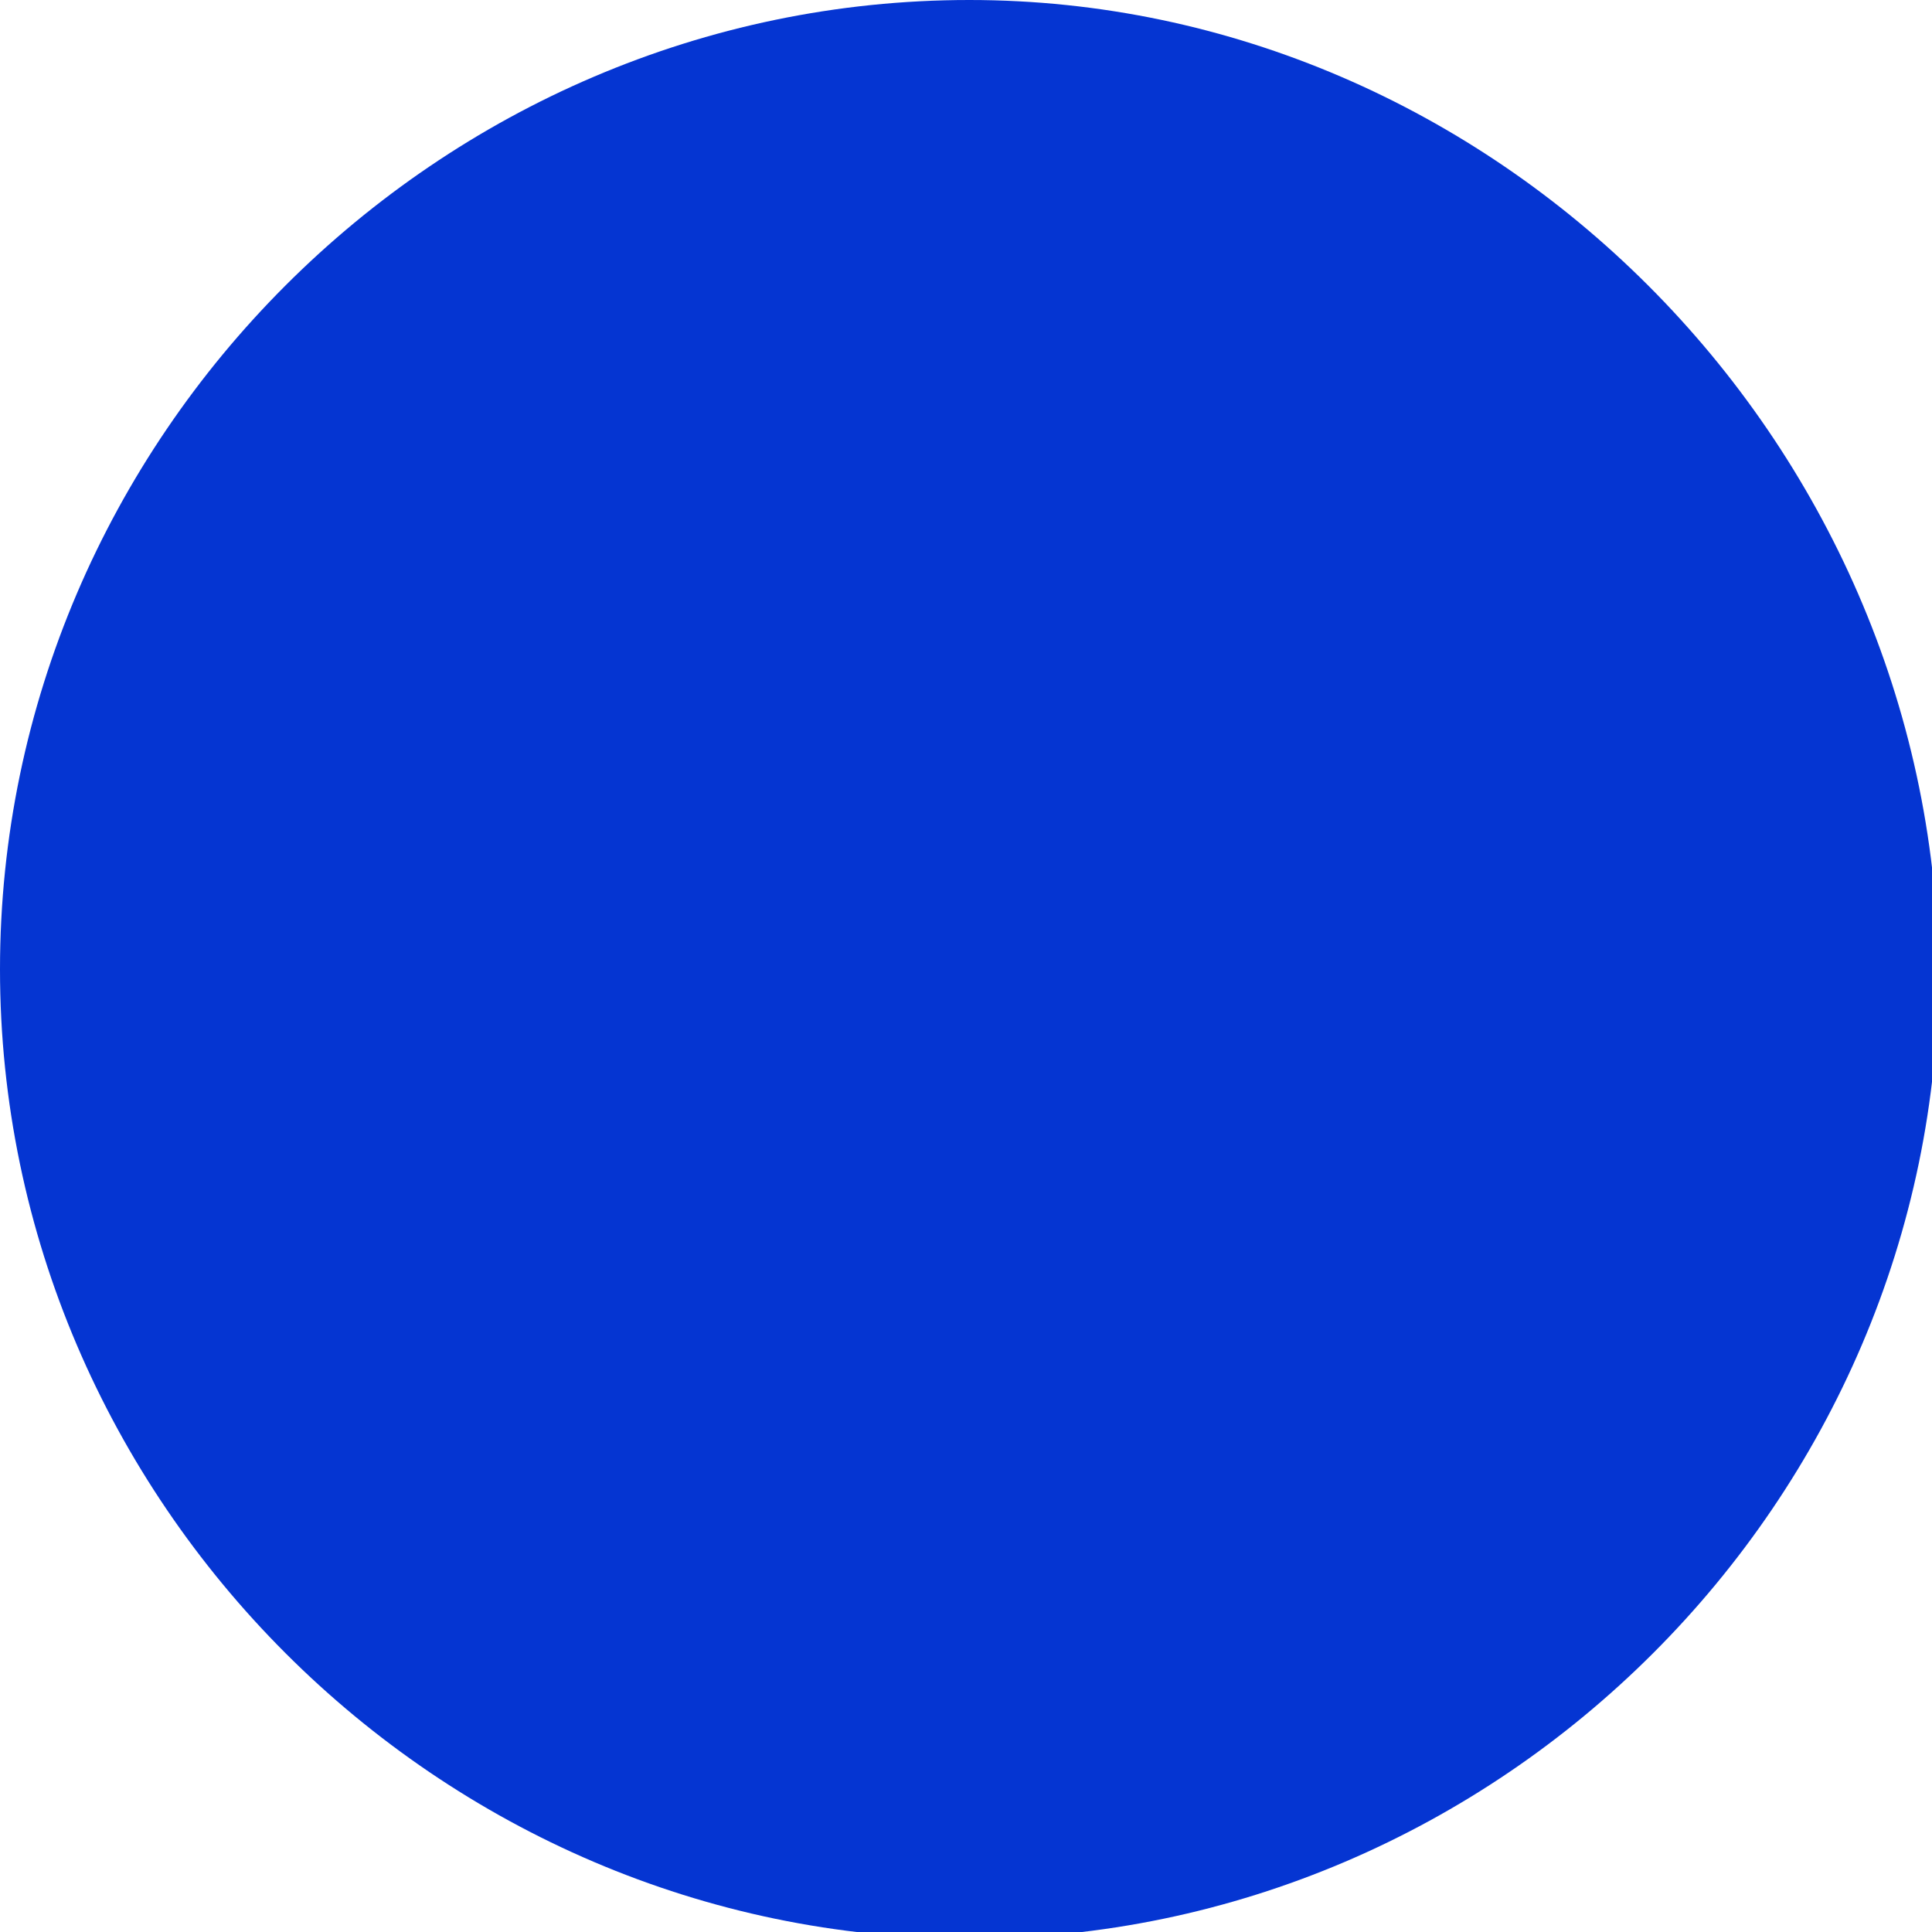
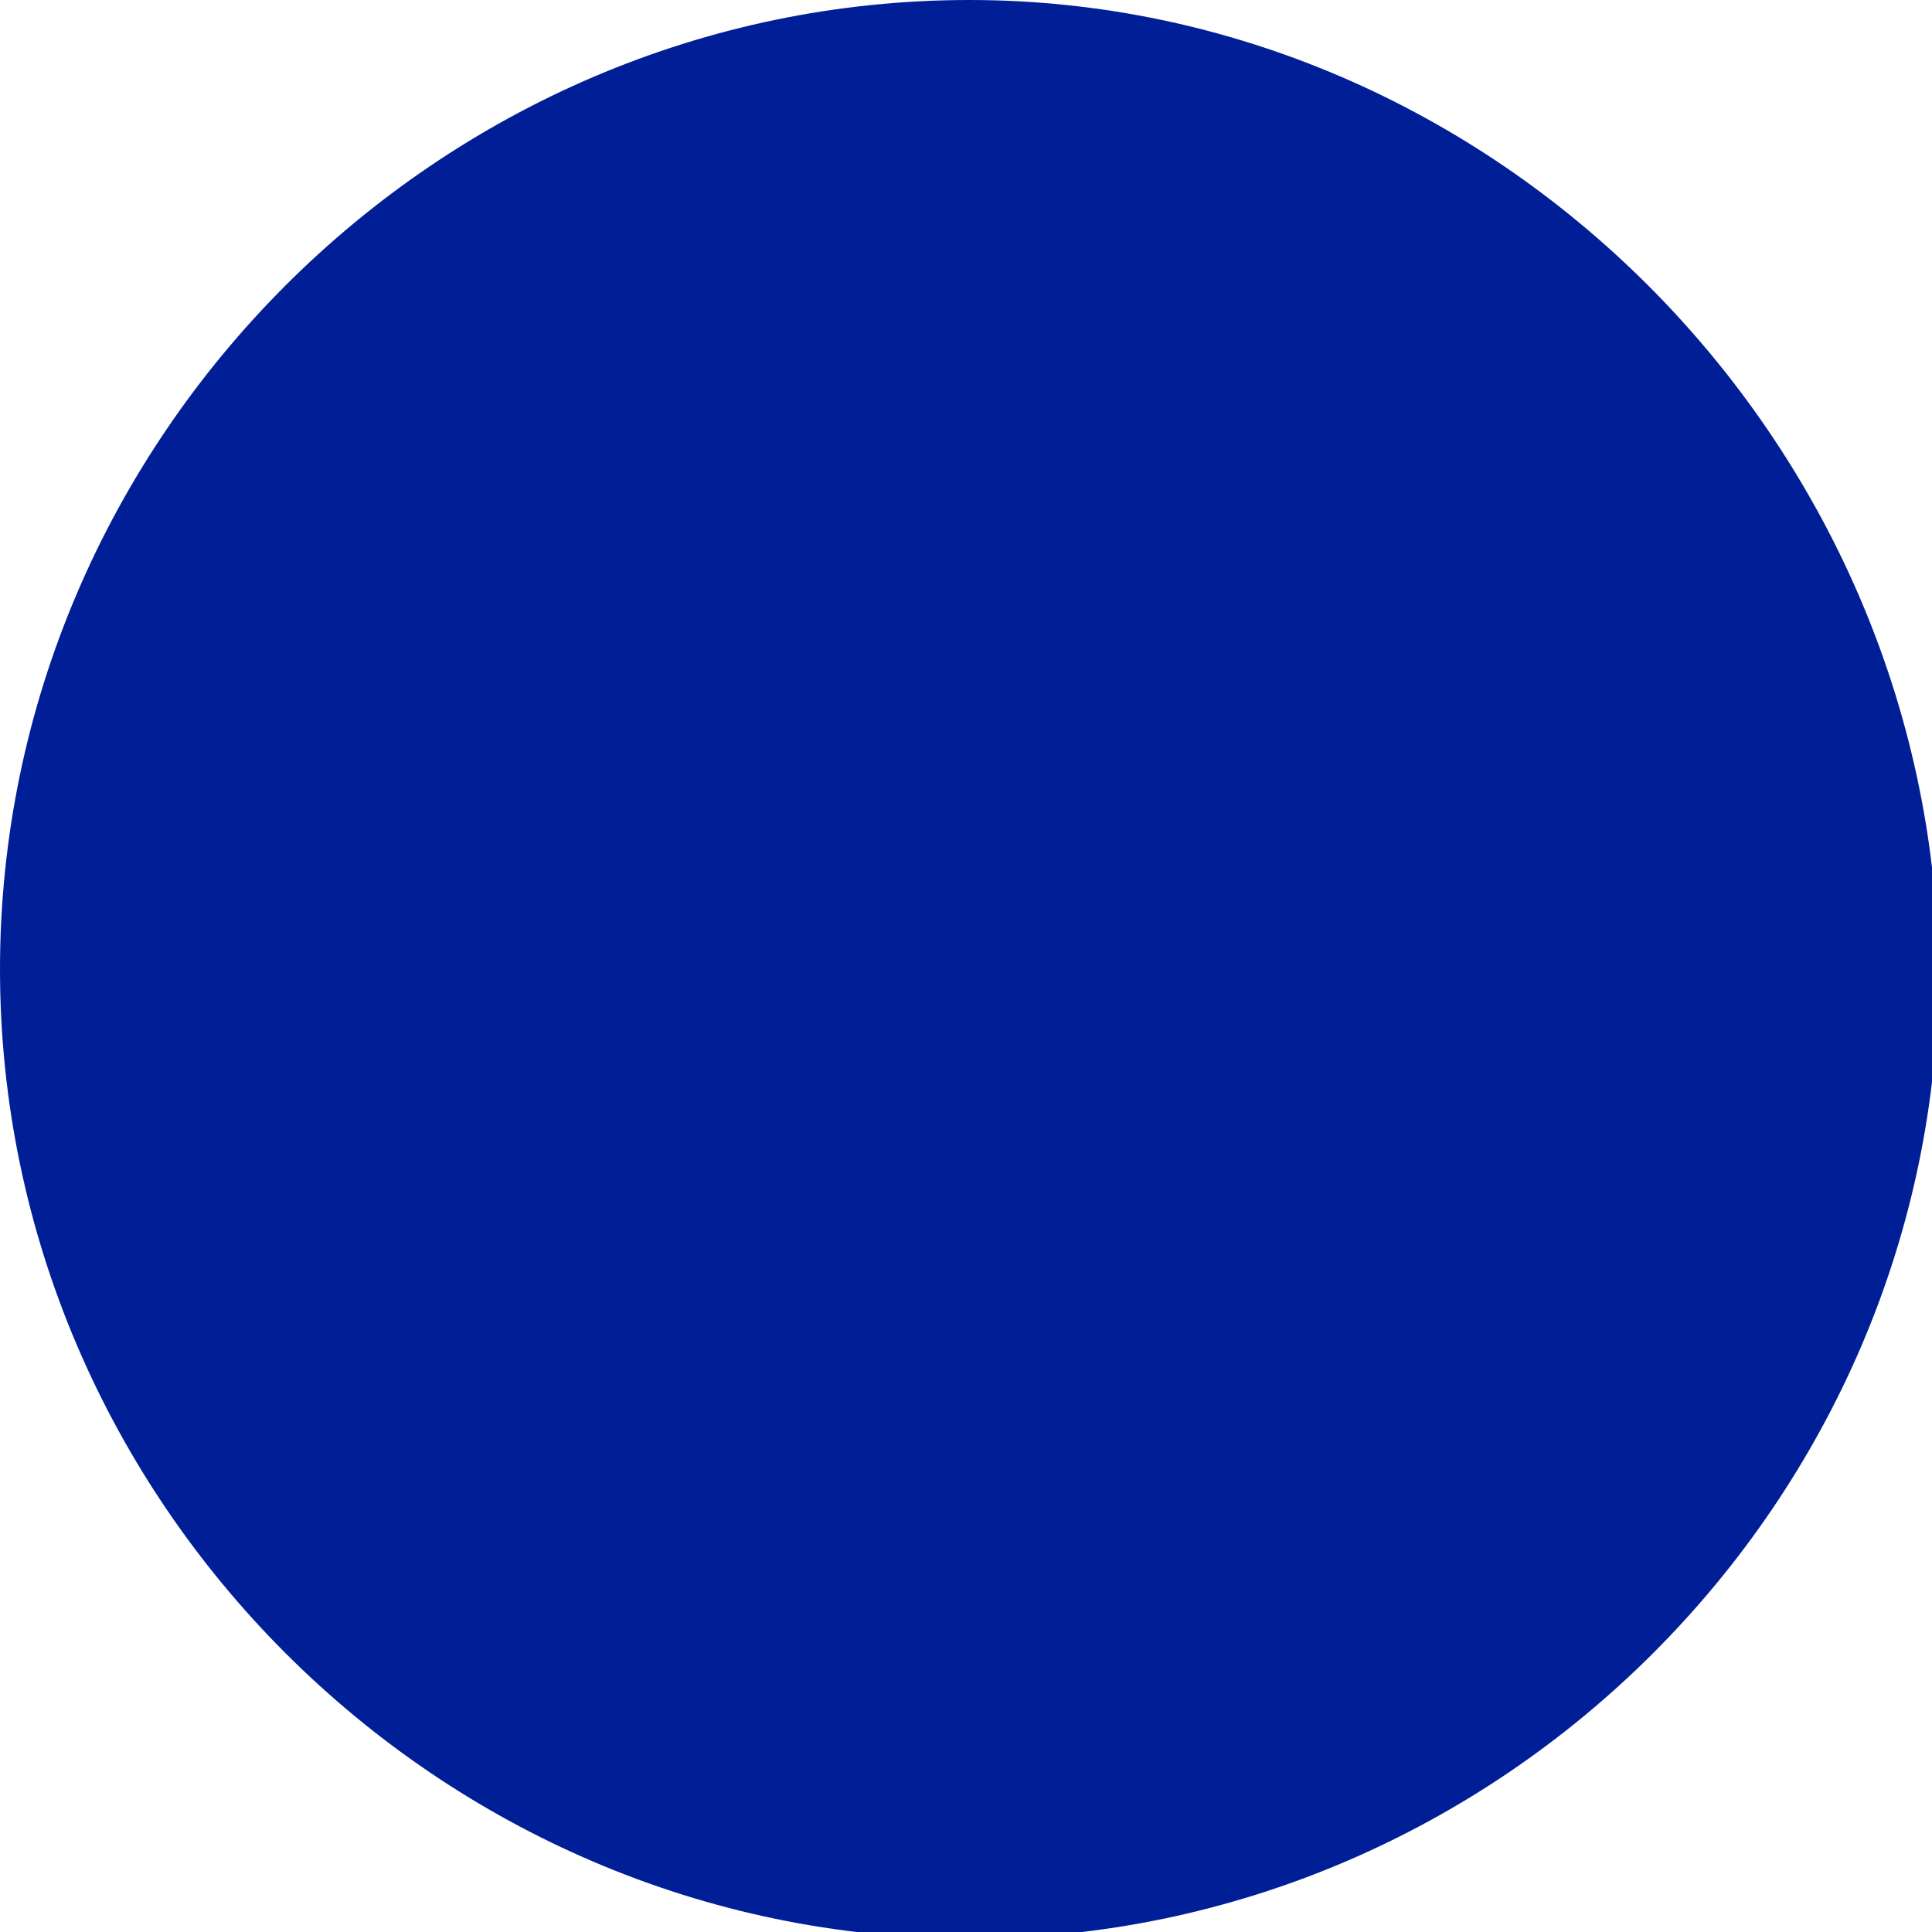
<svg xmlns="http://www.w3.org/2000/svg" version="1.1" id="Capa_1" x="0px" y="0px" viewBox="0 0 29.1 29.1" style="enable-background:new 0 0 29.1 29.1;" xml:space="preserve">
  <style type="text/css">
- 	.st0{fill:#0535D2;}
+ 	.st0{fill:#001F97;}
</style>
  <g>
    <g id="c147_full_moon">
      <g>
        <path class="st0" d="M14.6,0C6.6,0,0,6.6,0,14.6c0,8,6.6,14.6,14.6,14.6c8,0,14.6-6.6,14.6-14.6C29.1,6.6,22.5,0,14.6,0z" />
      </g>
    </g>
    <g id="Capa_1_14_">
	</g>
  </g>
</svg>
